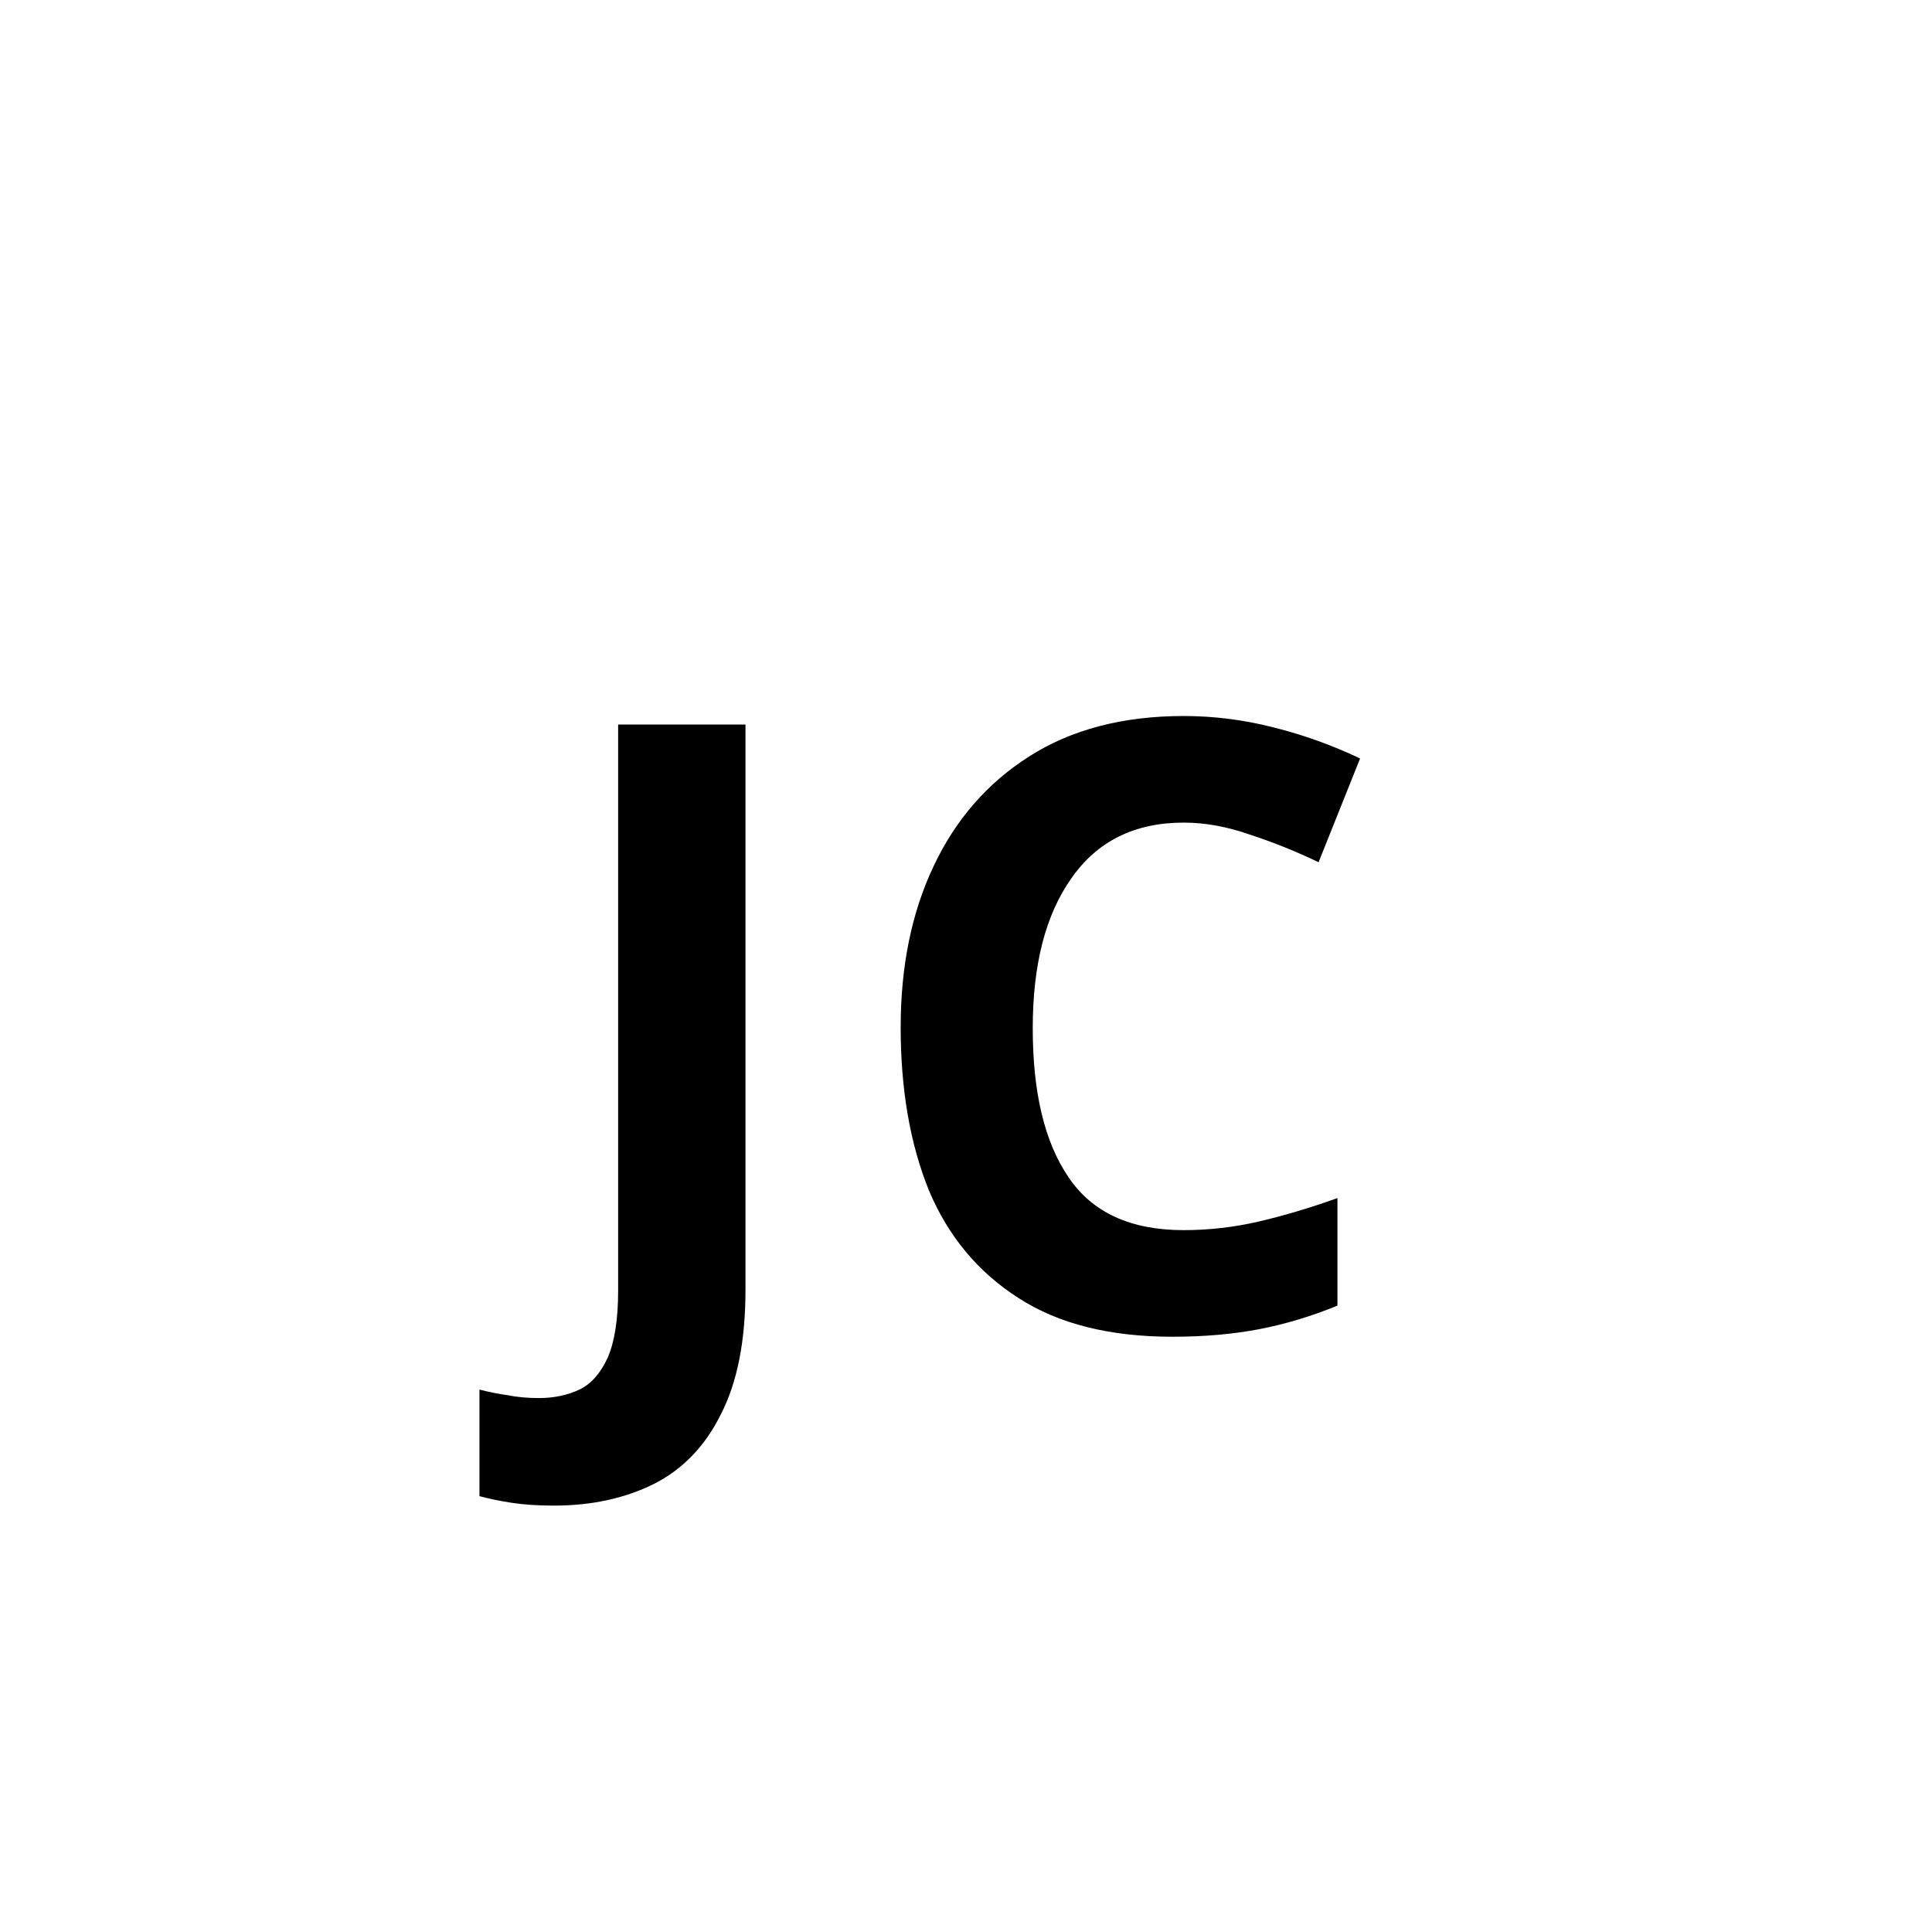
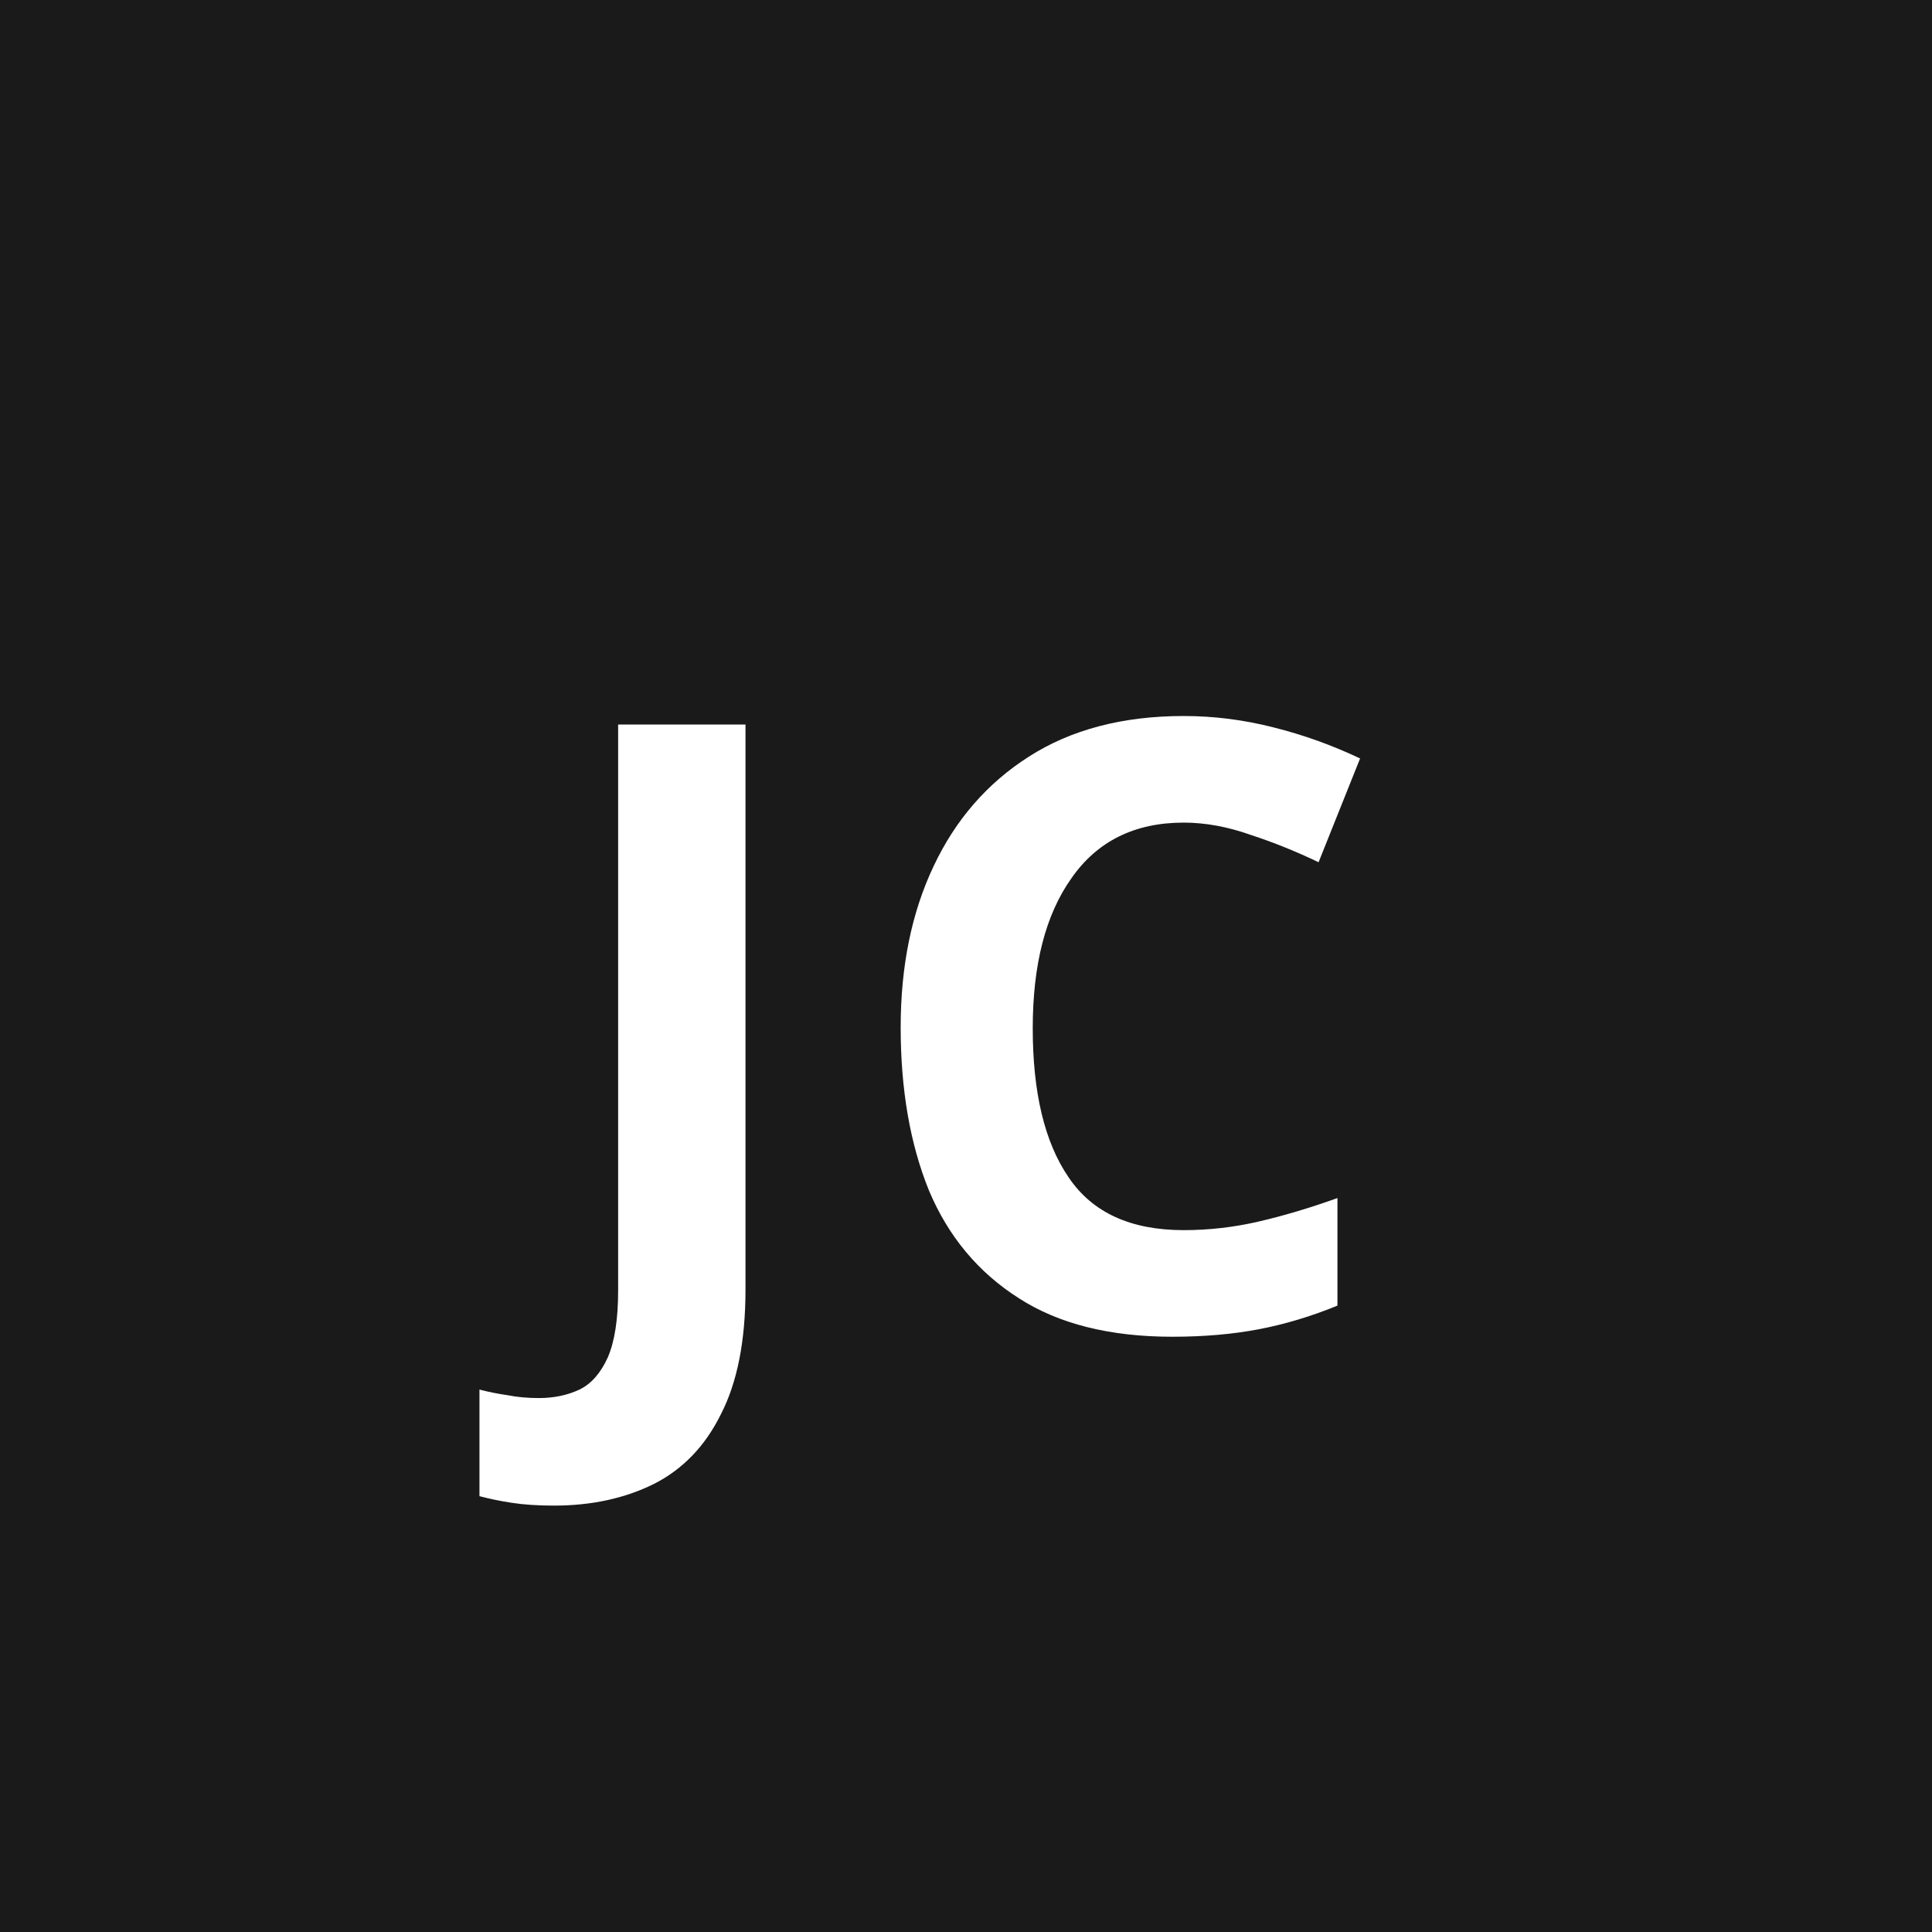
<svg xmlns="http://www.w3.org/2000/svg" viewBox="0 0 32 32">
-   <rect width="32" height="32" fill="#ffffff" />
-   <text x="16" y="22" font-family="system-ui, sans-serif" font-size="14" font-weight="700" fill="#000000" text-anchor="middle" letter-spacing="0.5">JC</text>
+   <rect width="32" height="32" fill="#1a1a1a" />
+   <text x="16" y="22" font-family="system-ui, sans-serif" font-size="14" font-weight="700" fill="#ffffff" text-anchor="middle" letter-spacing="0.5">JC</text>
</svg>
